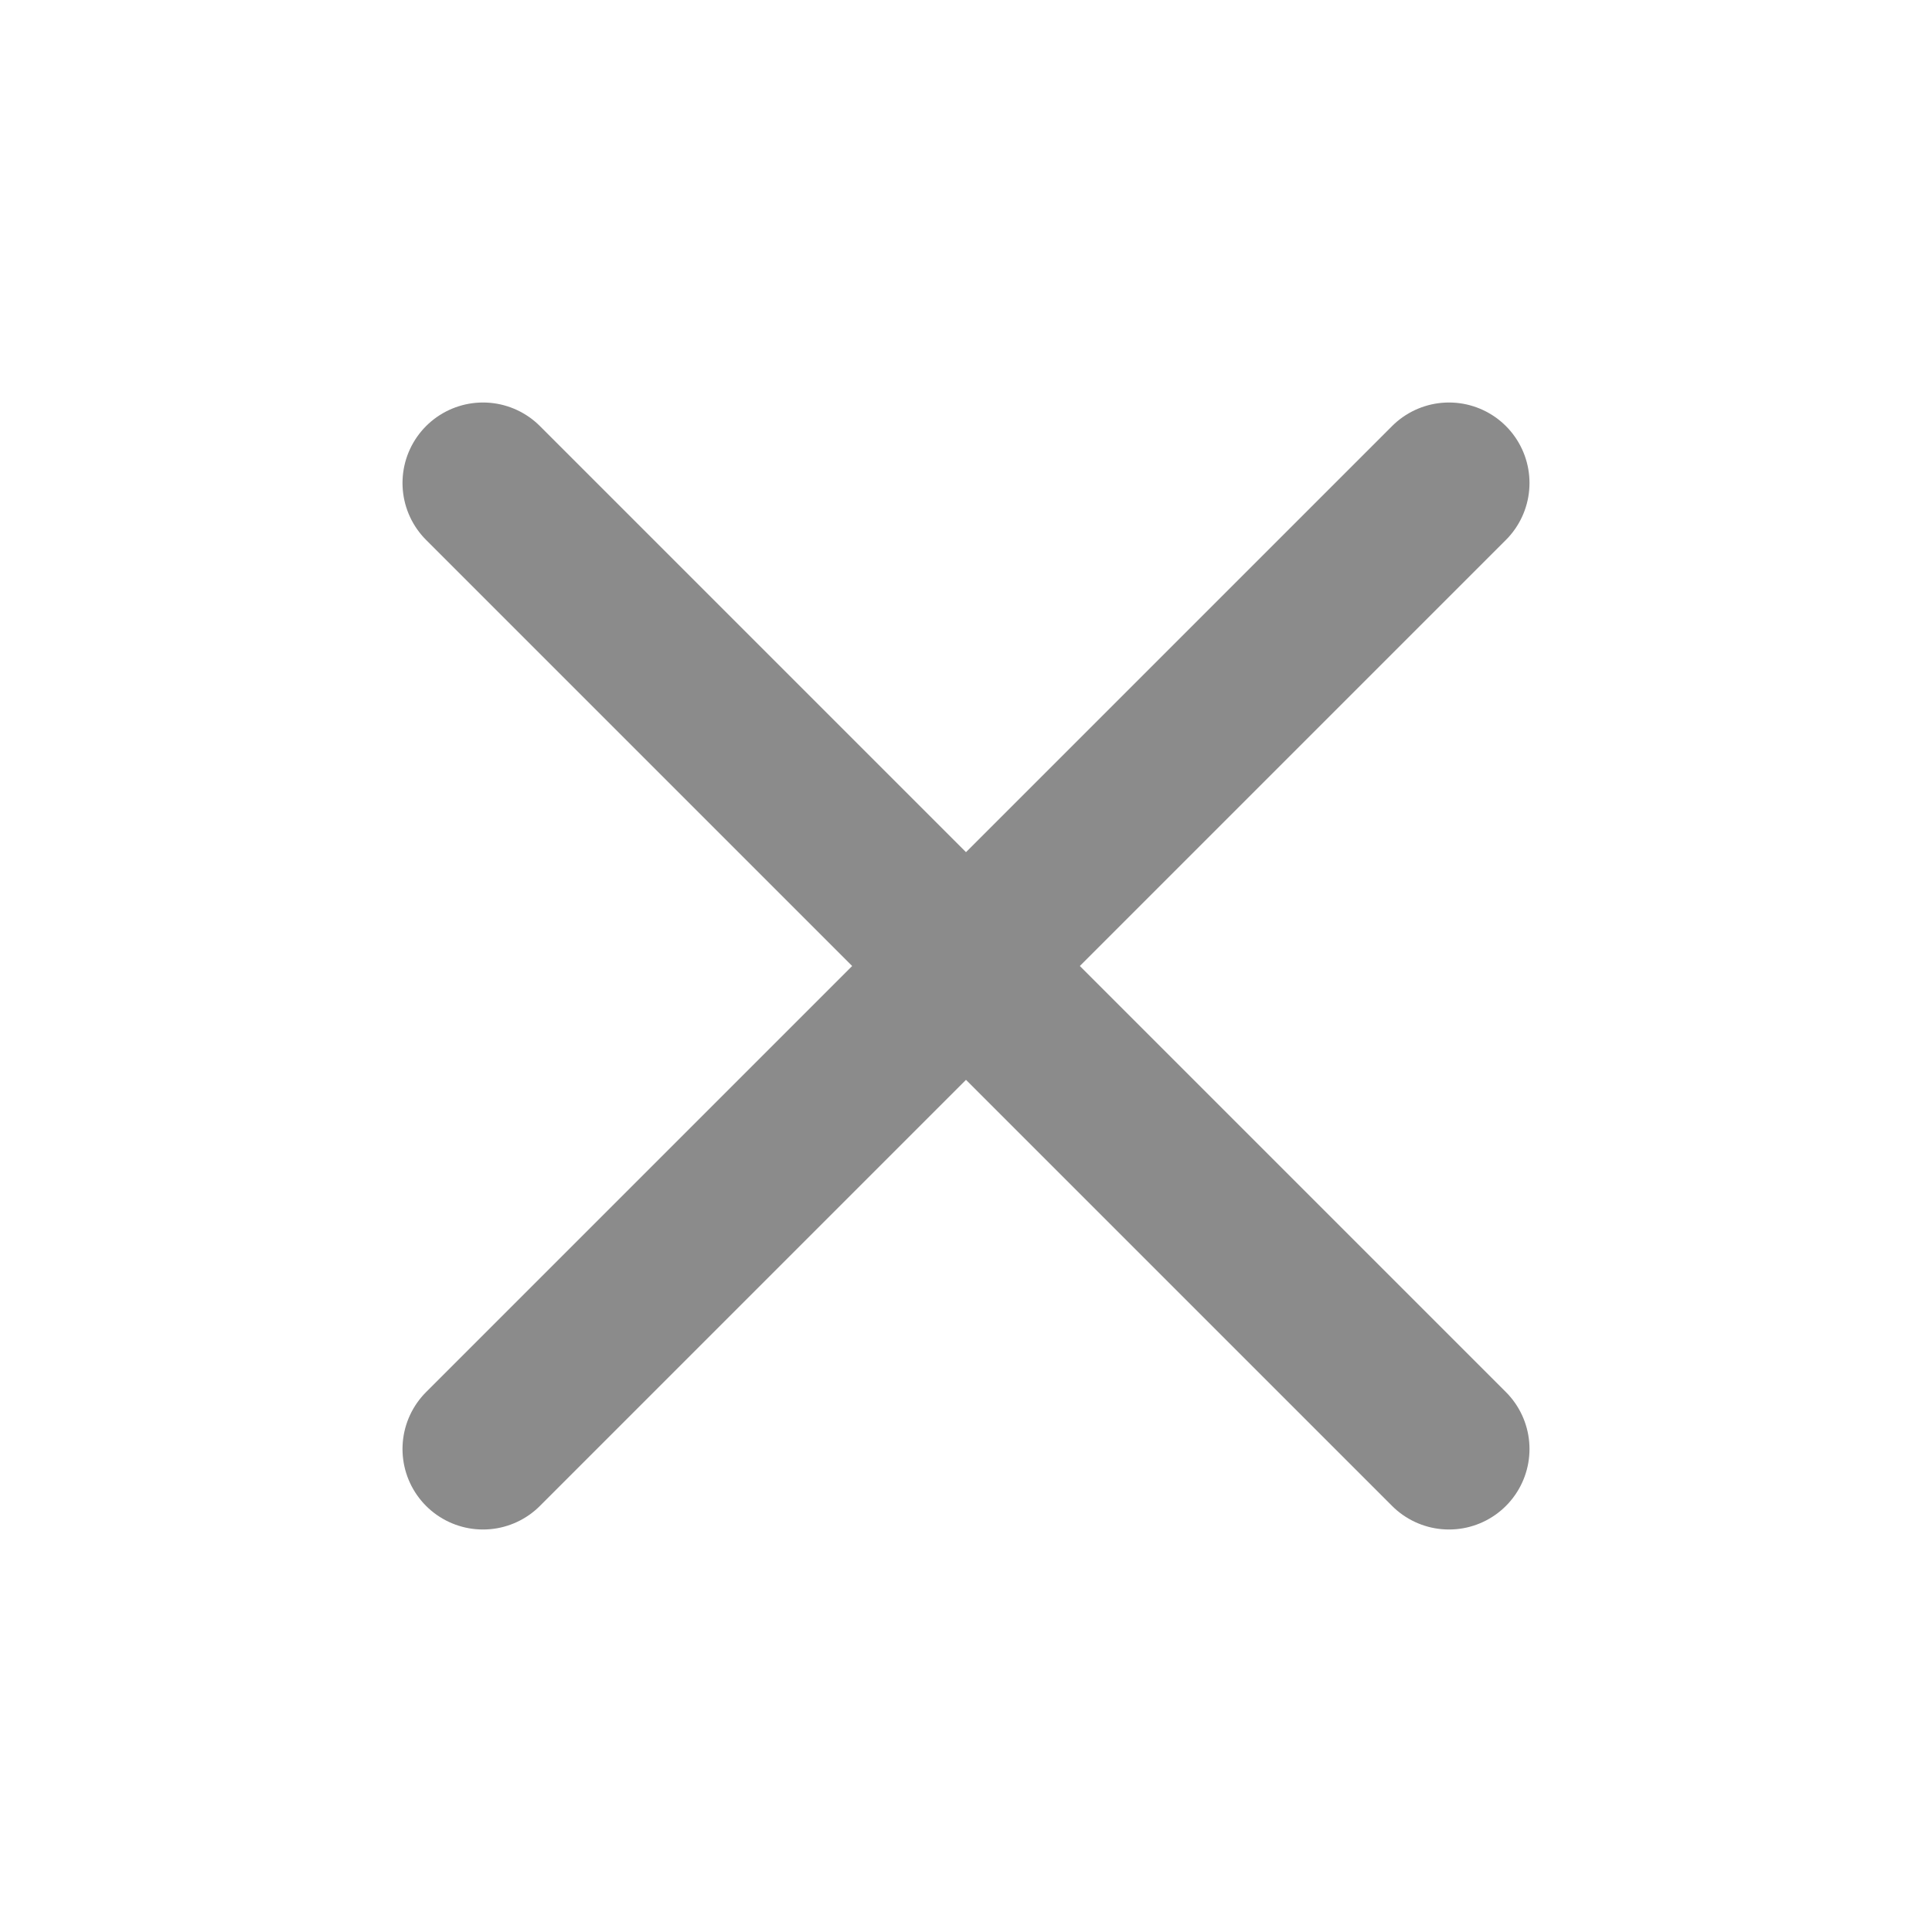
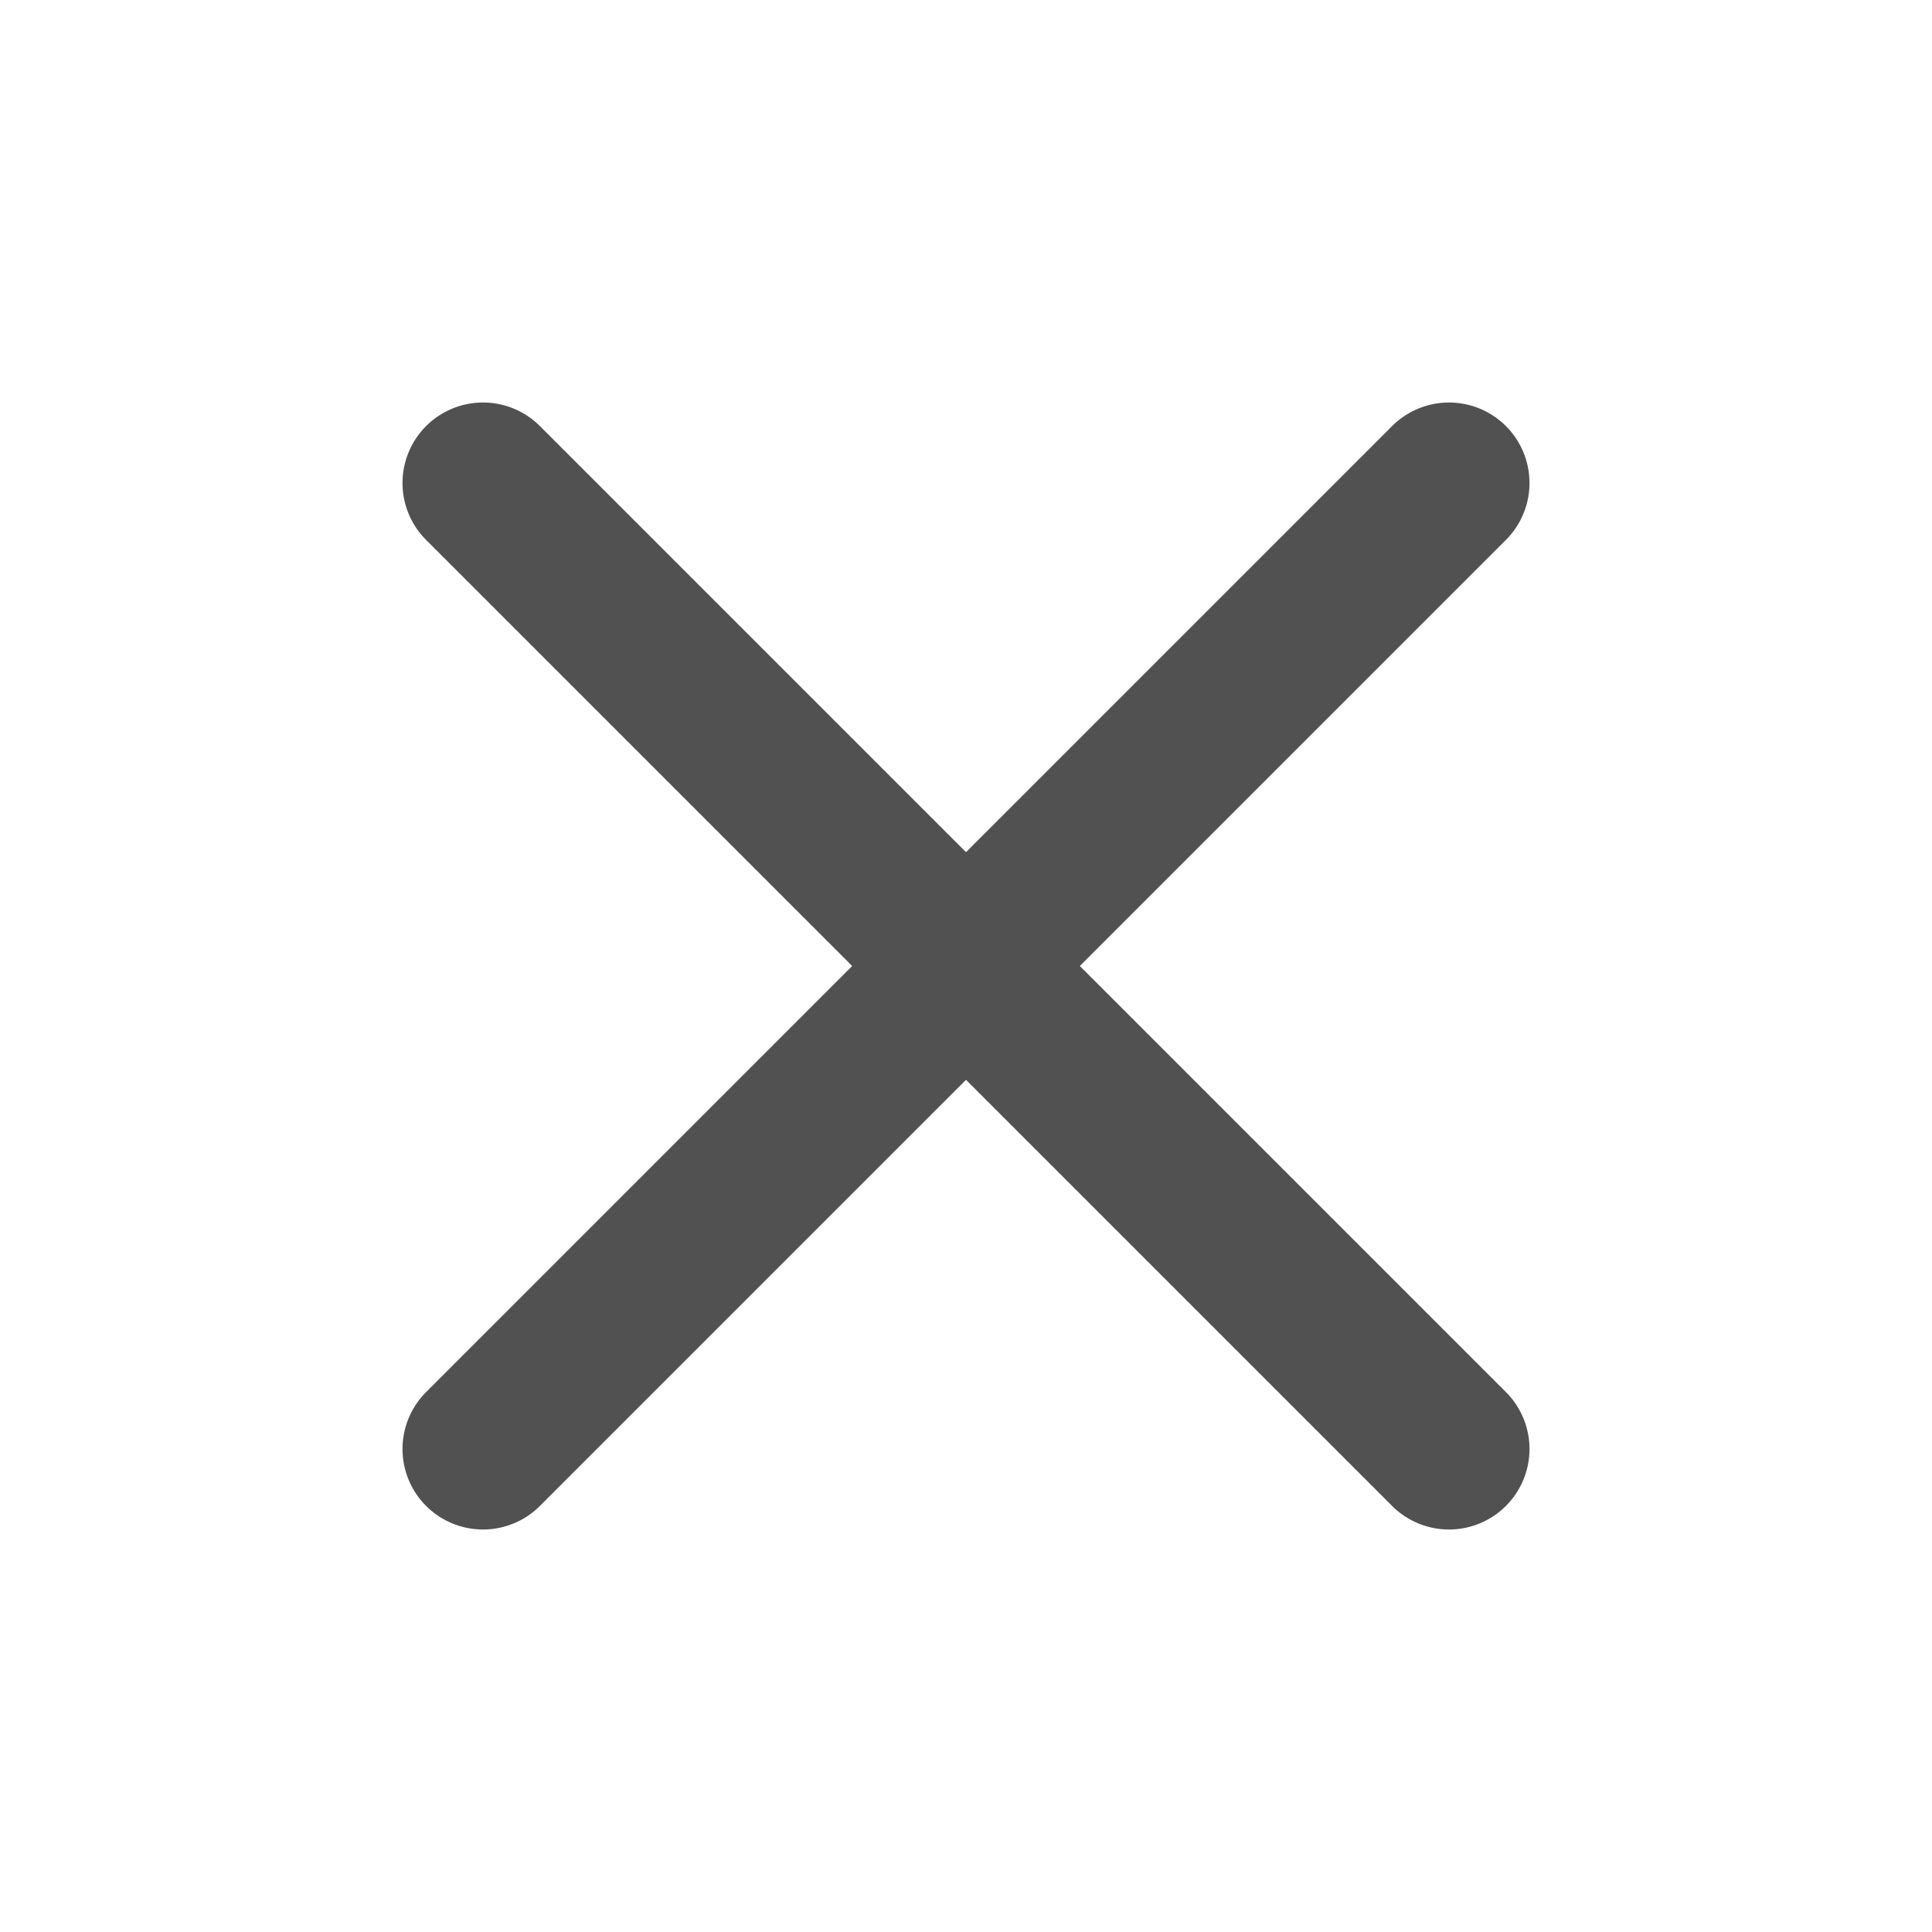
<svg xmlns="http://www.w3.org/2000/svg" width="24" height="24" viewBox="0 0 24 24" fill="none">
-   <path d="M6 6L18 18M6 18L18 6L6 18Z" stroke="#8B8B8B" stroke-width="2" stroke-linecap="round" stroke-linejoin="round" />
+   <path d="M6 6L18 18M6 18L18 6L6 18Z" stroke="#515151" stroke-width="2" stroke-linecap="round" stroke-linejoin="round" />
</svg>
